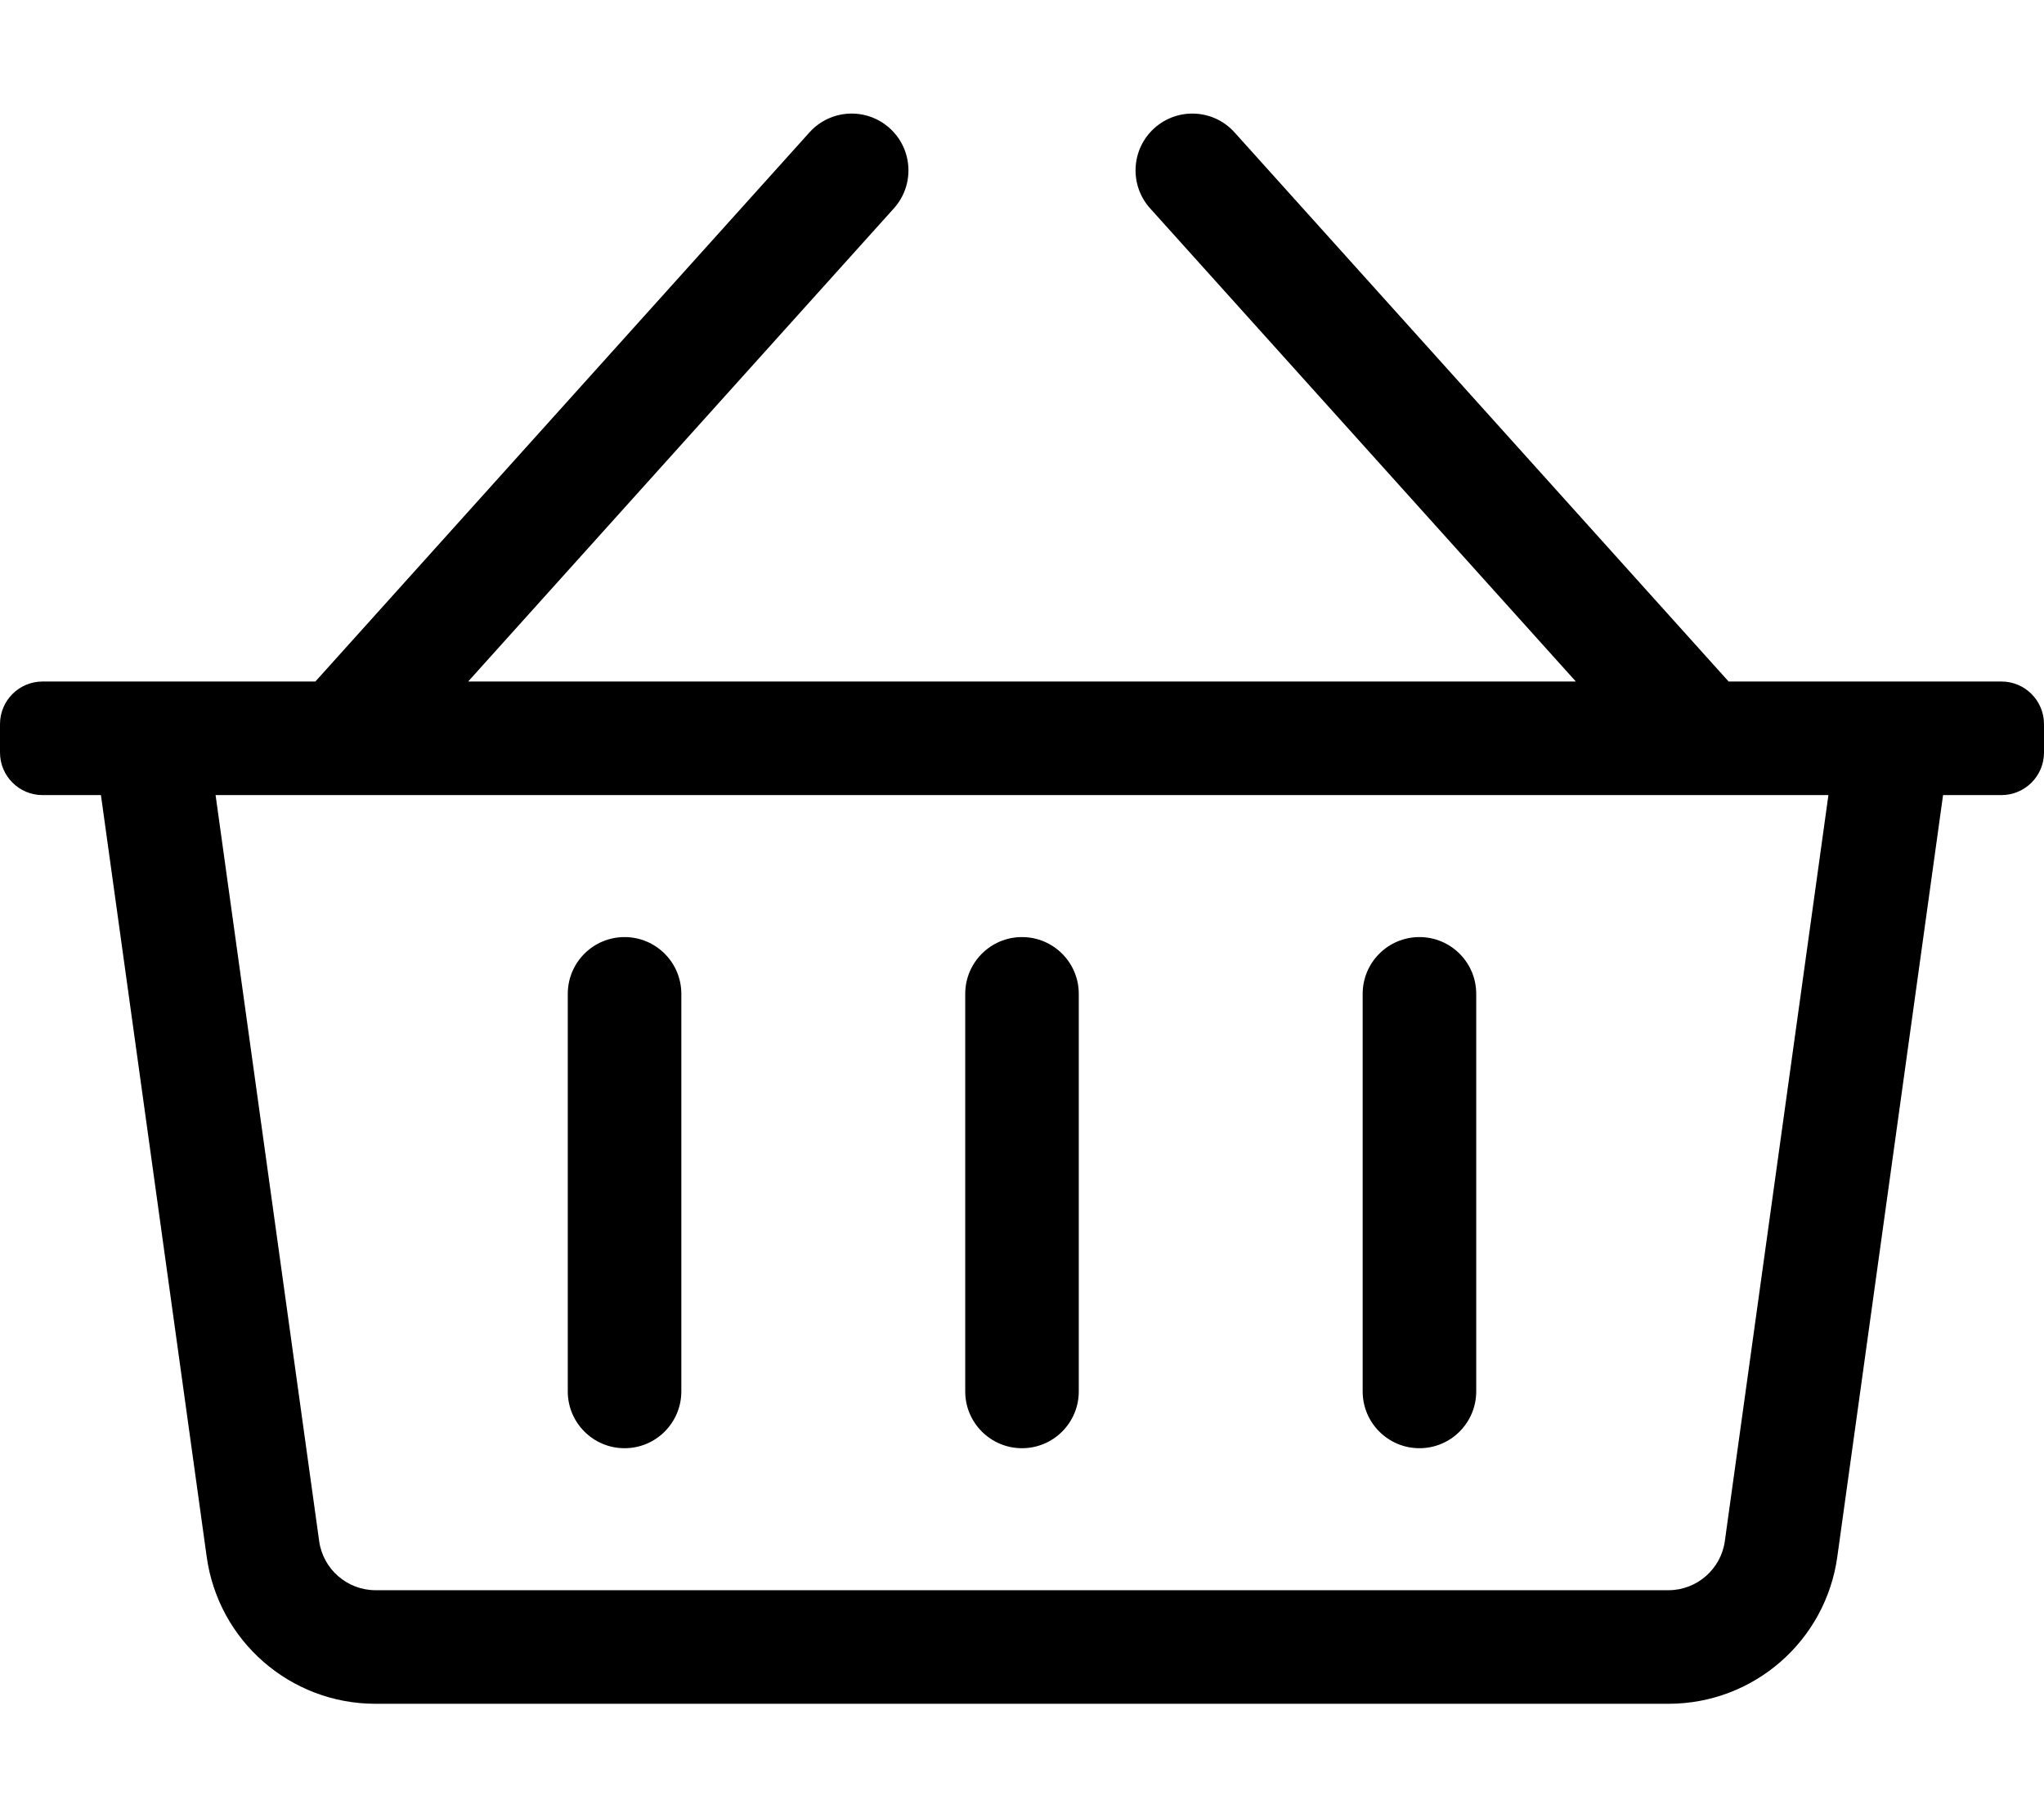
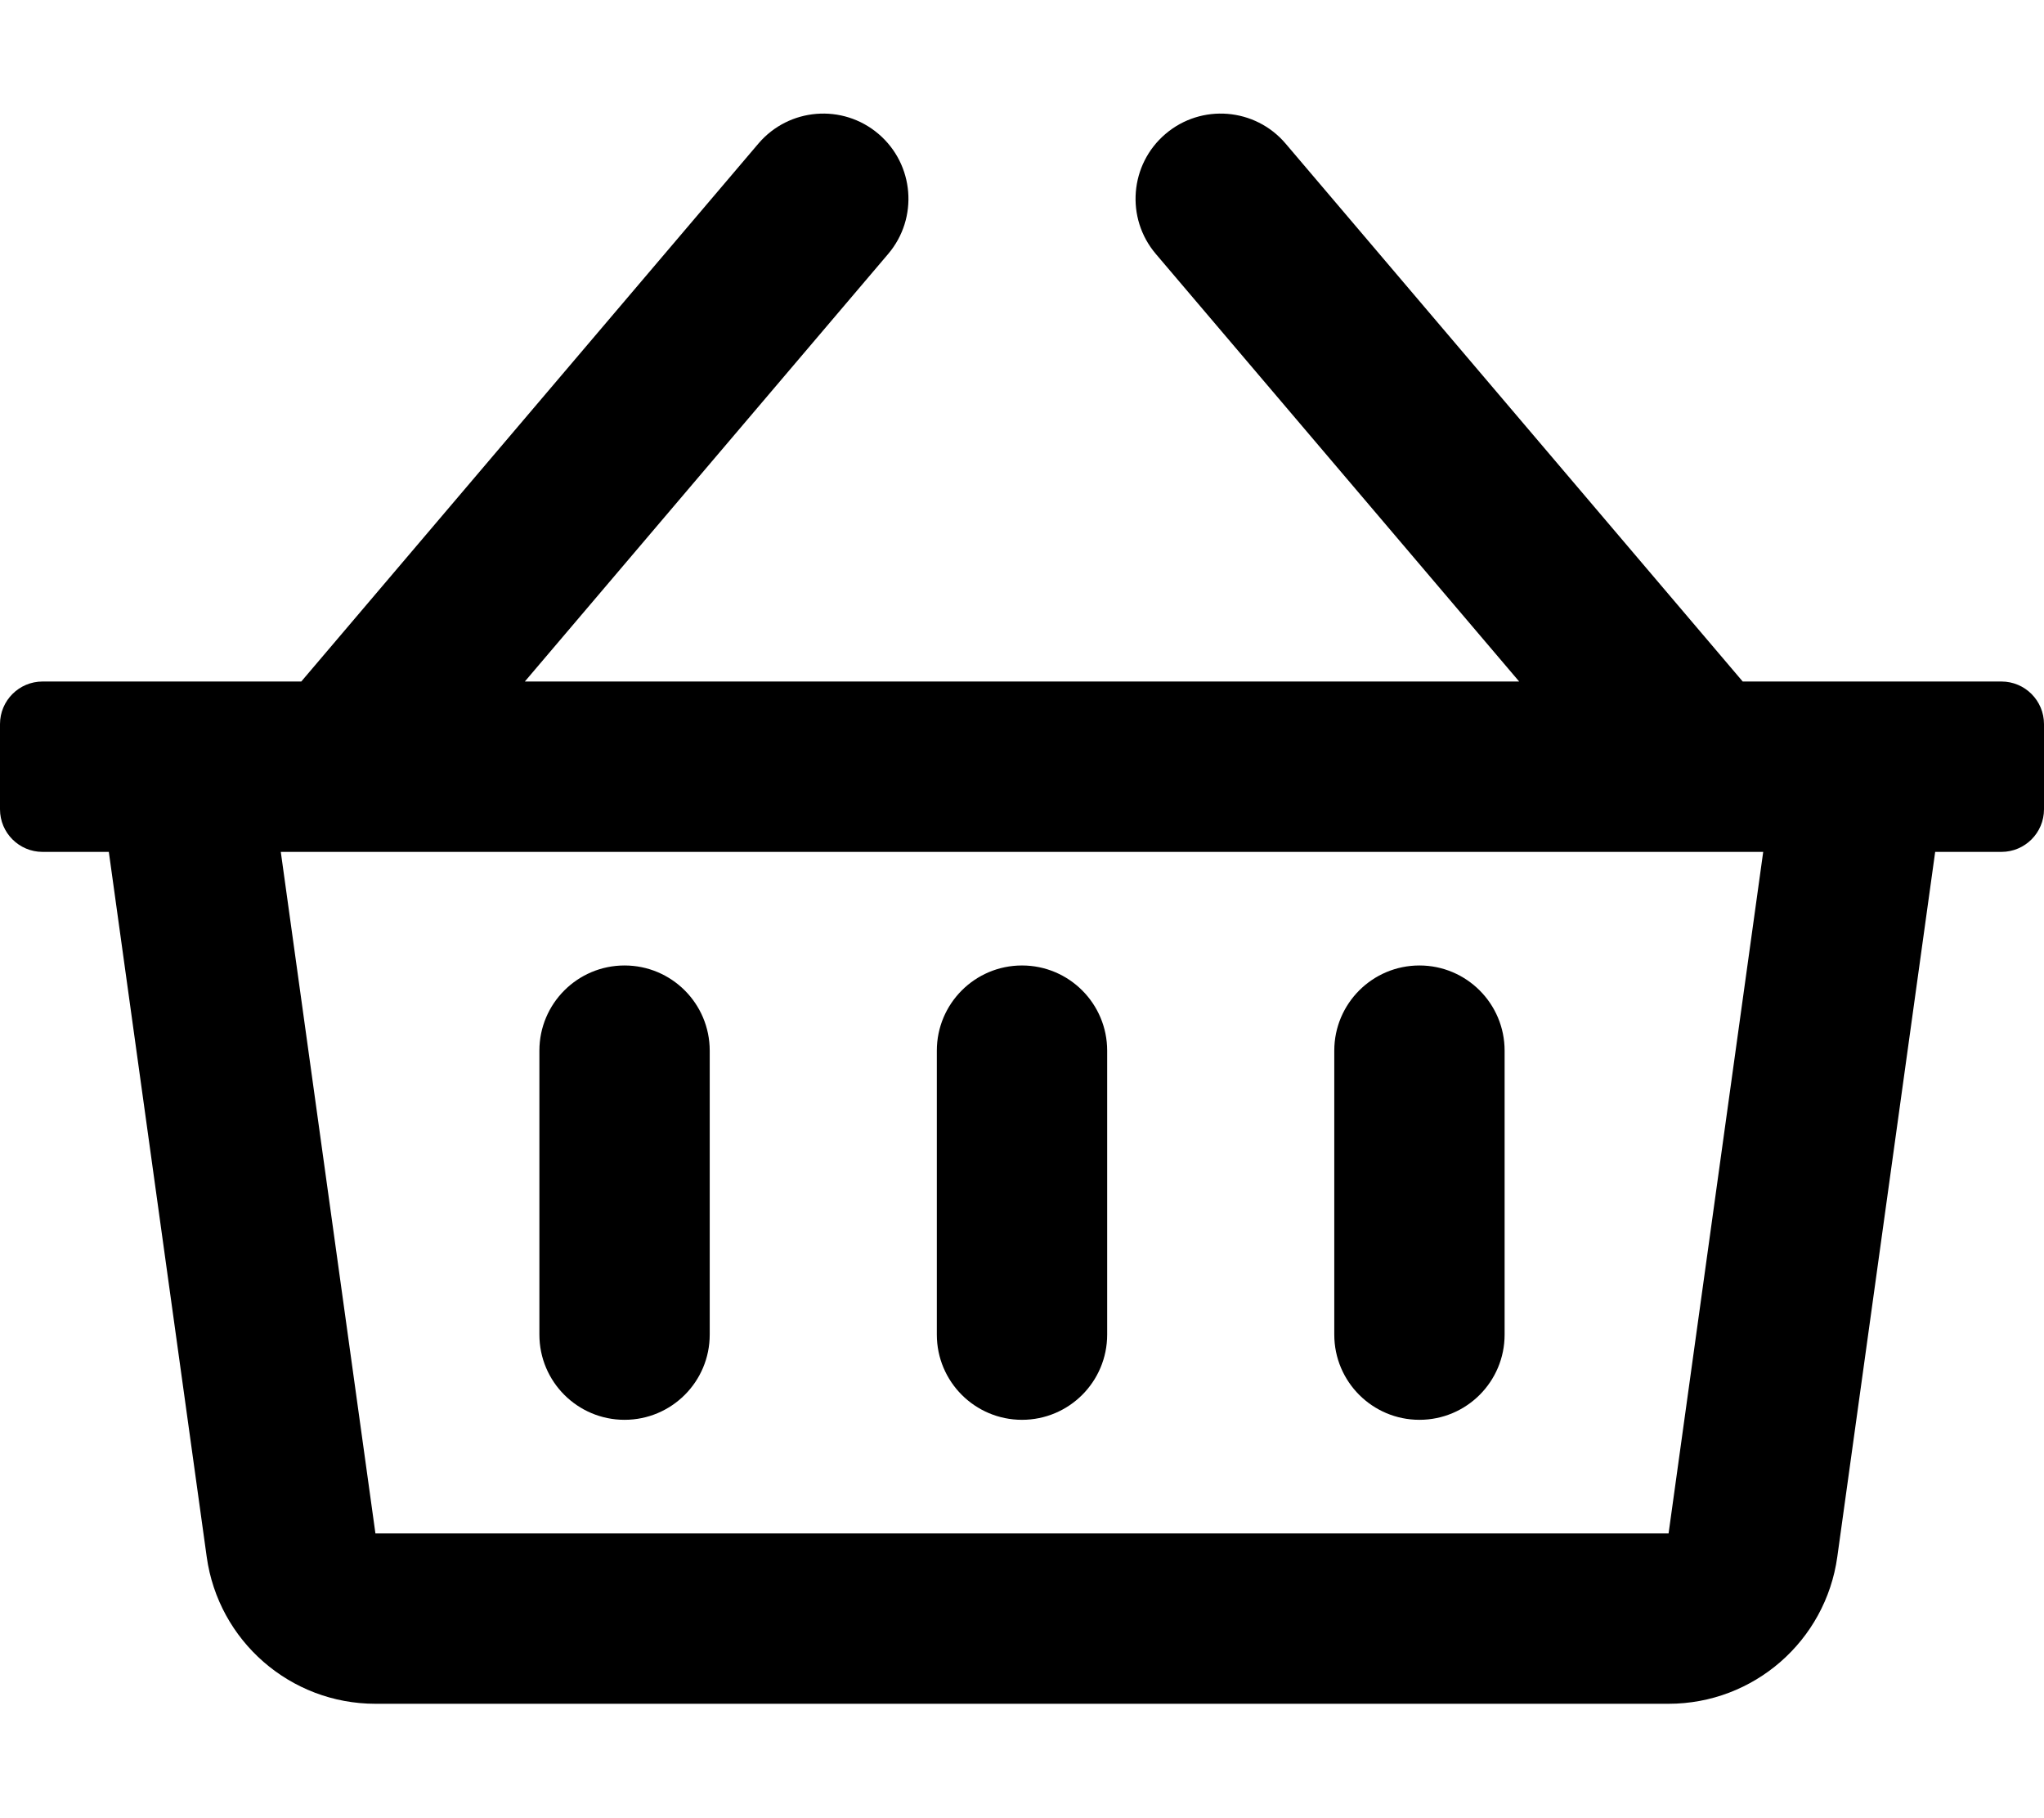
<svg xmlns="http://www.w3.org/2000/svg" viewBox="0 0 576 512">
-   <path d="M564 192h-76.875L347.893 37.297c-5.91-6.568-16.027-7.101-22.596-1.189s-7.101 16.028-1.189 22.596L444.075 192h-312.15L251.893 58.703c5.912-6.567 5.379-16.685-1.189-22.596-6.569-5.912-16.686-5.38-22.596 1.189L88.875 192H12c-6.627 0-12 5.373-12 12v8c0 6.627 5.373 12 12 12h16.444L58.25 438.603C61.546 462.334 81.836 480 105.794 480h364.412c23.958 0 44.248-17.666 47.544-41.397L547.556 224H564c6.627 0 12-5.373 12-12v-8c0-6.627-5.373-12-12-12zm-77.946 242.201c-1.093 7.867-7.906 13.799-15.848 13.799H105.794c-7.942 0-14.755-5.932-15.848-13.799L60.752 224h454.497l-29.195 210.201zM304 280v112c0 8.837-7.163 16-16 16-8.836 0-16-7.163-16-16V280c0-8.837 7.164-16 16-16 8.837 0 16 7.163 16 16zm112 0v112c0 8.837-7.163 16-16 16s-16-7.163-16-16V280c0-8.837 7.163-16 16-16s16 7.163 16 16zm-224 0v112c0 8.837-7.164 16-16 16s-16-7.163-16-16V280c0-8.837 7.164-16 16-16s16 7.163 16 16z" />
+   <path d="M564 192h-72.902L362.286 40.457c-8.583-10.099-23.729-11.327-33.83-2.743-10.099 8.584-11.327 23.731-2.742 33.83L428.102 192H147.899L250.287 71.543c8.584-10.099 7.356-25.246-2.743-33.83s-25.246-7.355-33.83 2.743L84.901 192H12c-6.627 0-12 5.373-12 12v24c0 6.627 5.373 12 12 12h18.667l27.584 198.603C61.546 462.334 81.836 480 105.794 480h364.412c23.958 0 44.248-17.666 47.544-41.397L545.333 240H564c6.627 0 12-5.373 12-12v-24c0-6.627-5.373-12-12-12zm-93.794 240H105.794L79.127 240h417.745l-26.666 192zM312 296v80c0 13.255-10.745 24-24 24s-24-10.745-24-24v-80c0-13.255 10.745-24 24-24s24 10.745 24 24zm112 0v80c0 13.255-10.745 24-24 24s-24-10.745-24-24v-80c0-13.255 10.745-24 24-24s24 10.745 24 24zm-224 0v80c0 13.255-10.745 24-24 24s-24-10.745-24-24v-80c0-13.255 10.745-24 24-24s24 10.745 24 24z" />
</svg>
